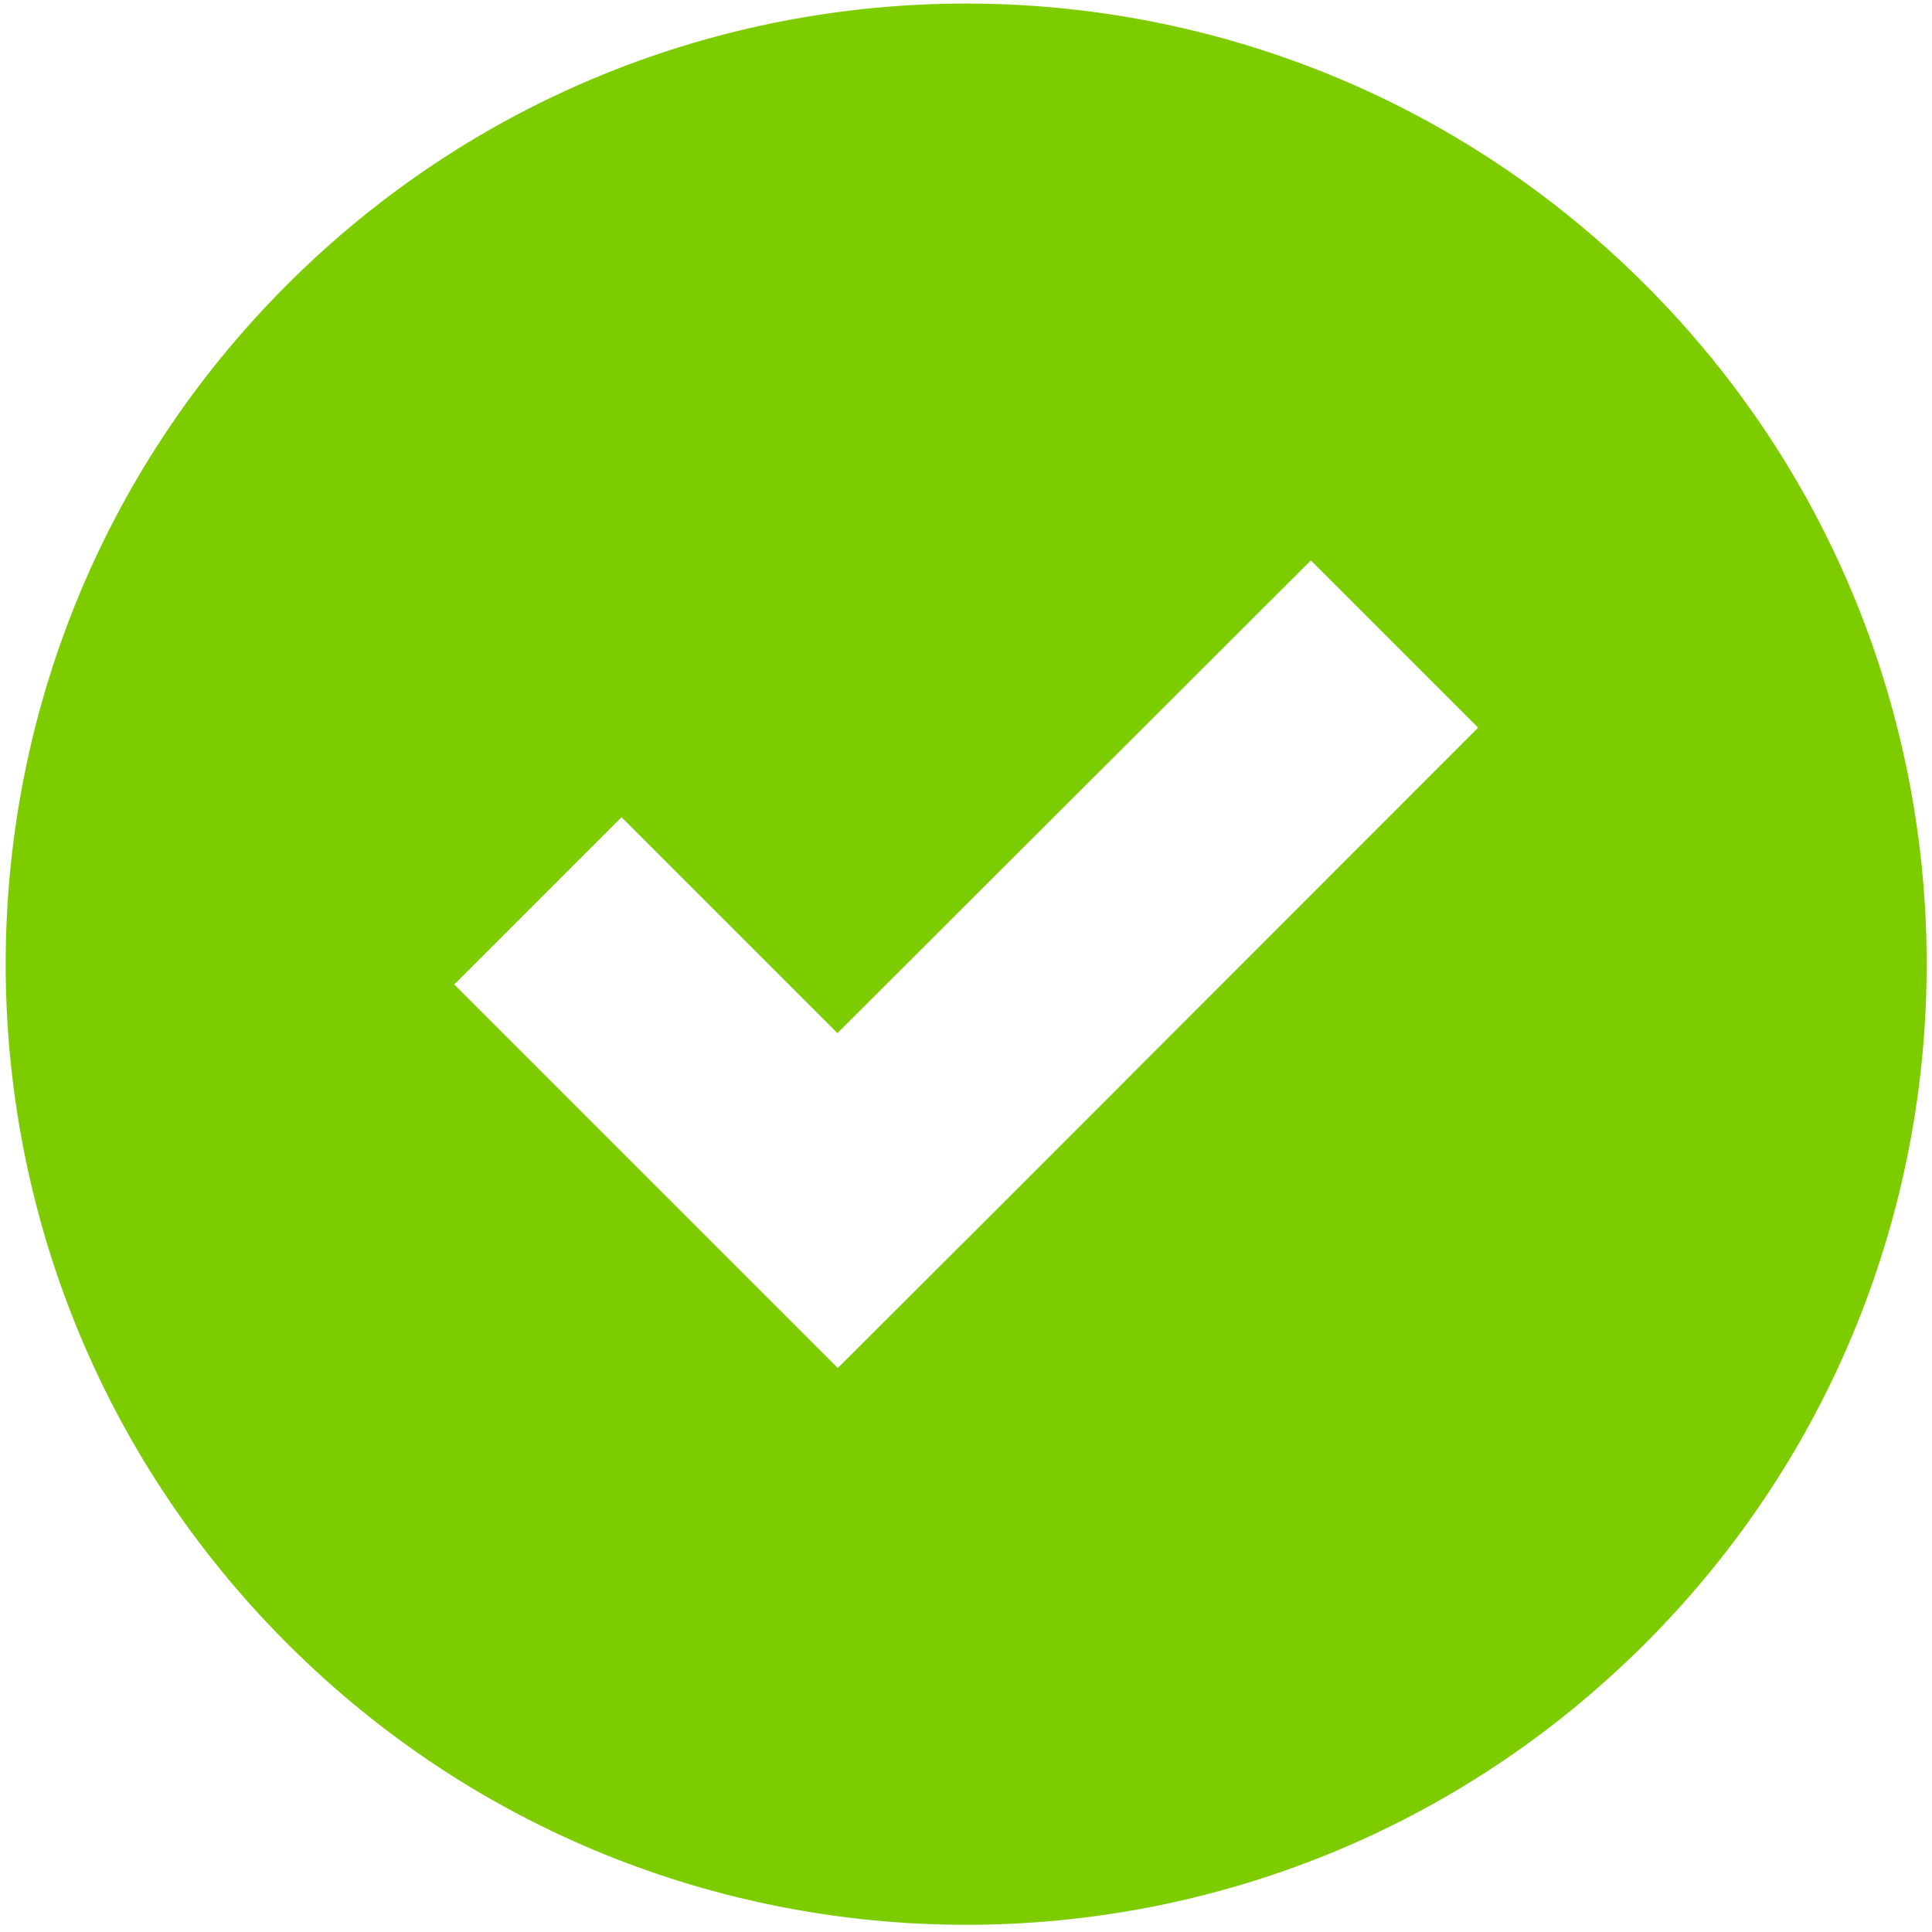
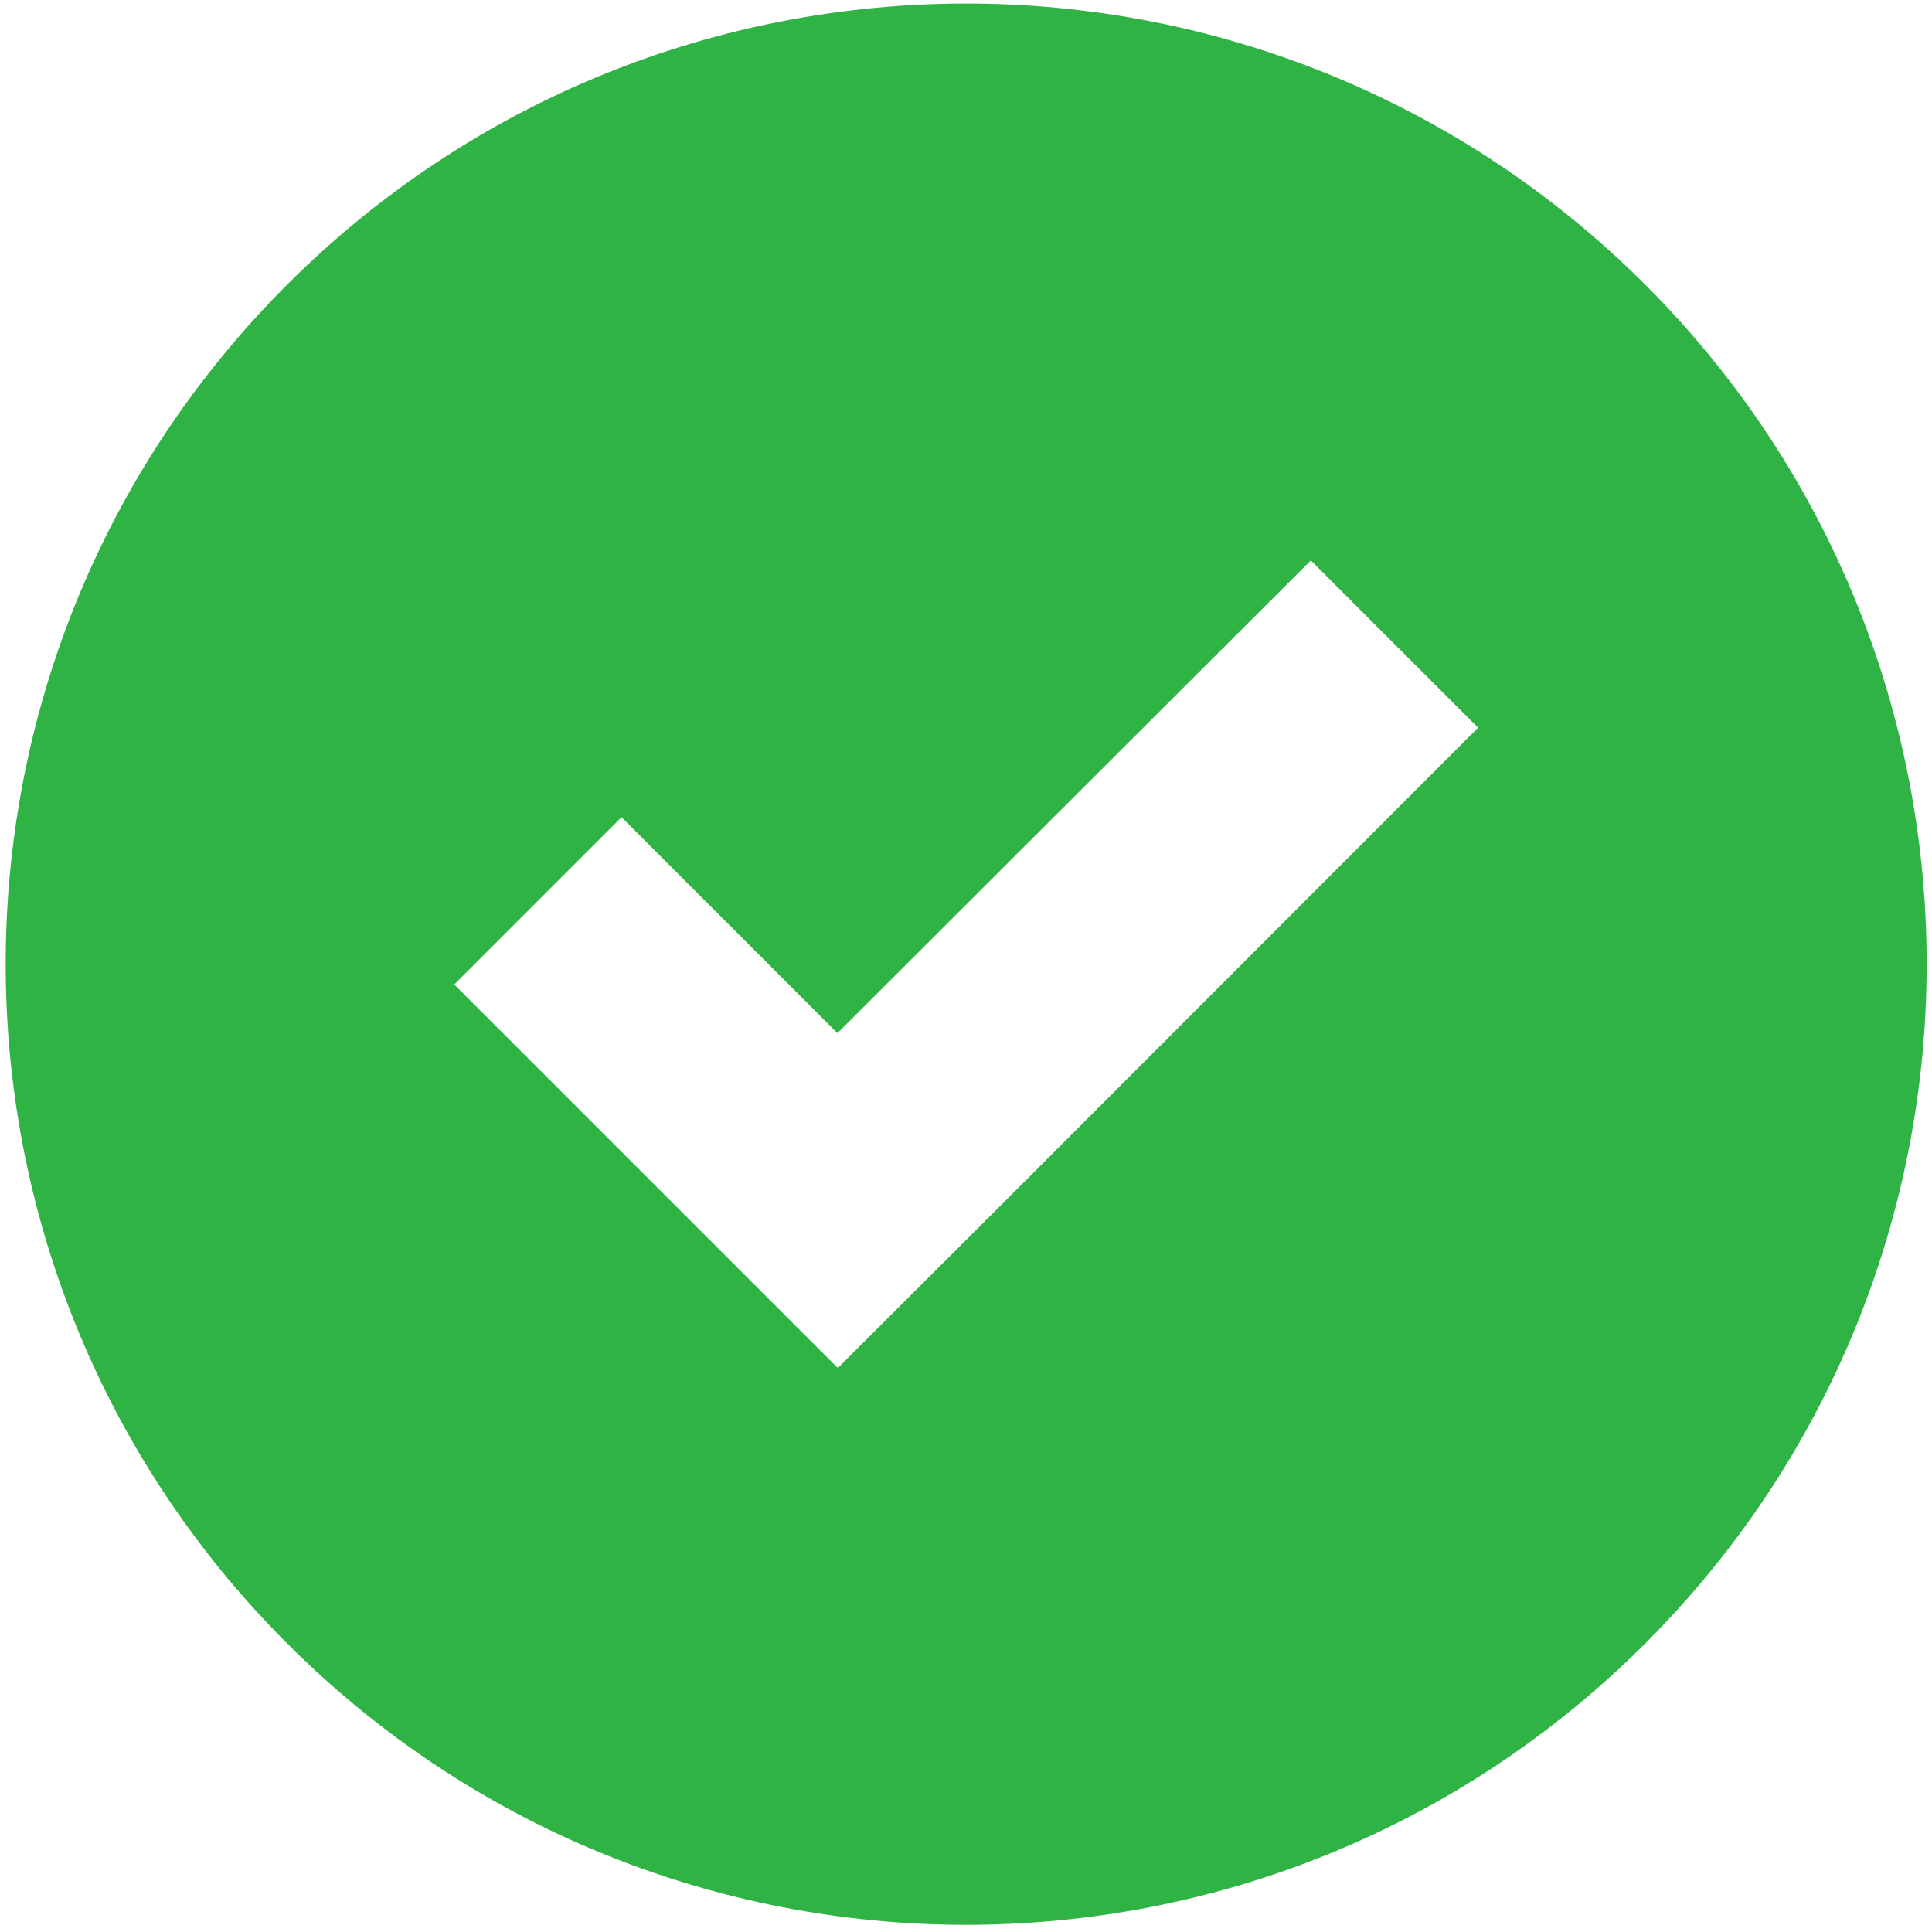
<svg xmlns="http://www.w3.org/2000/svg" version="1.1" id="Capa_1" x="0px" y="0px" viewBox="-365 365.6 544 544" style="enable-background:new -365 365.6 544 544;" xml:space="preserve">
  <style type="text/css">
- 	.st0{fill:#7DCC00;}
+ 	.st0{fill:#2fb344}
</style>
  <path class="st0" d="M98.3,828.3c105.6-105.6,105.6-276.9,0-382.5c-105.6-105.6-276.9-105.6-382.5,0  c-105.6,105.6-105.6,276.9,0,382.5C-178.6,934-7.3,934,98.3,828.3L98.3,828.3z M-190,595.7l60.8,60.8L4.1,523.4l47.1,47.1  L-81.9,703.7l-47.2,47.1l-108-108L-190,595.7z M-190,595.7" />
</svg>
